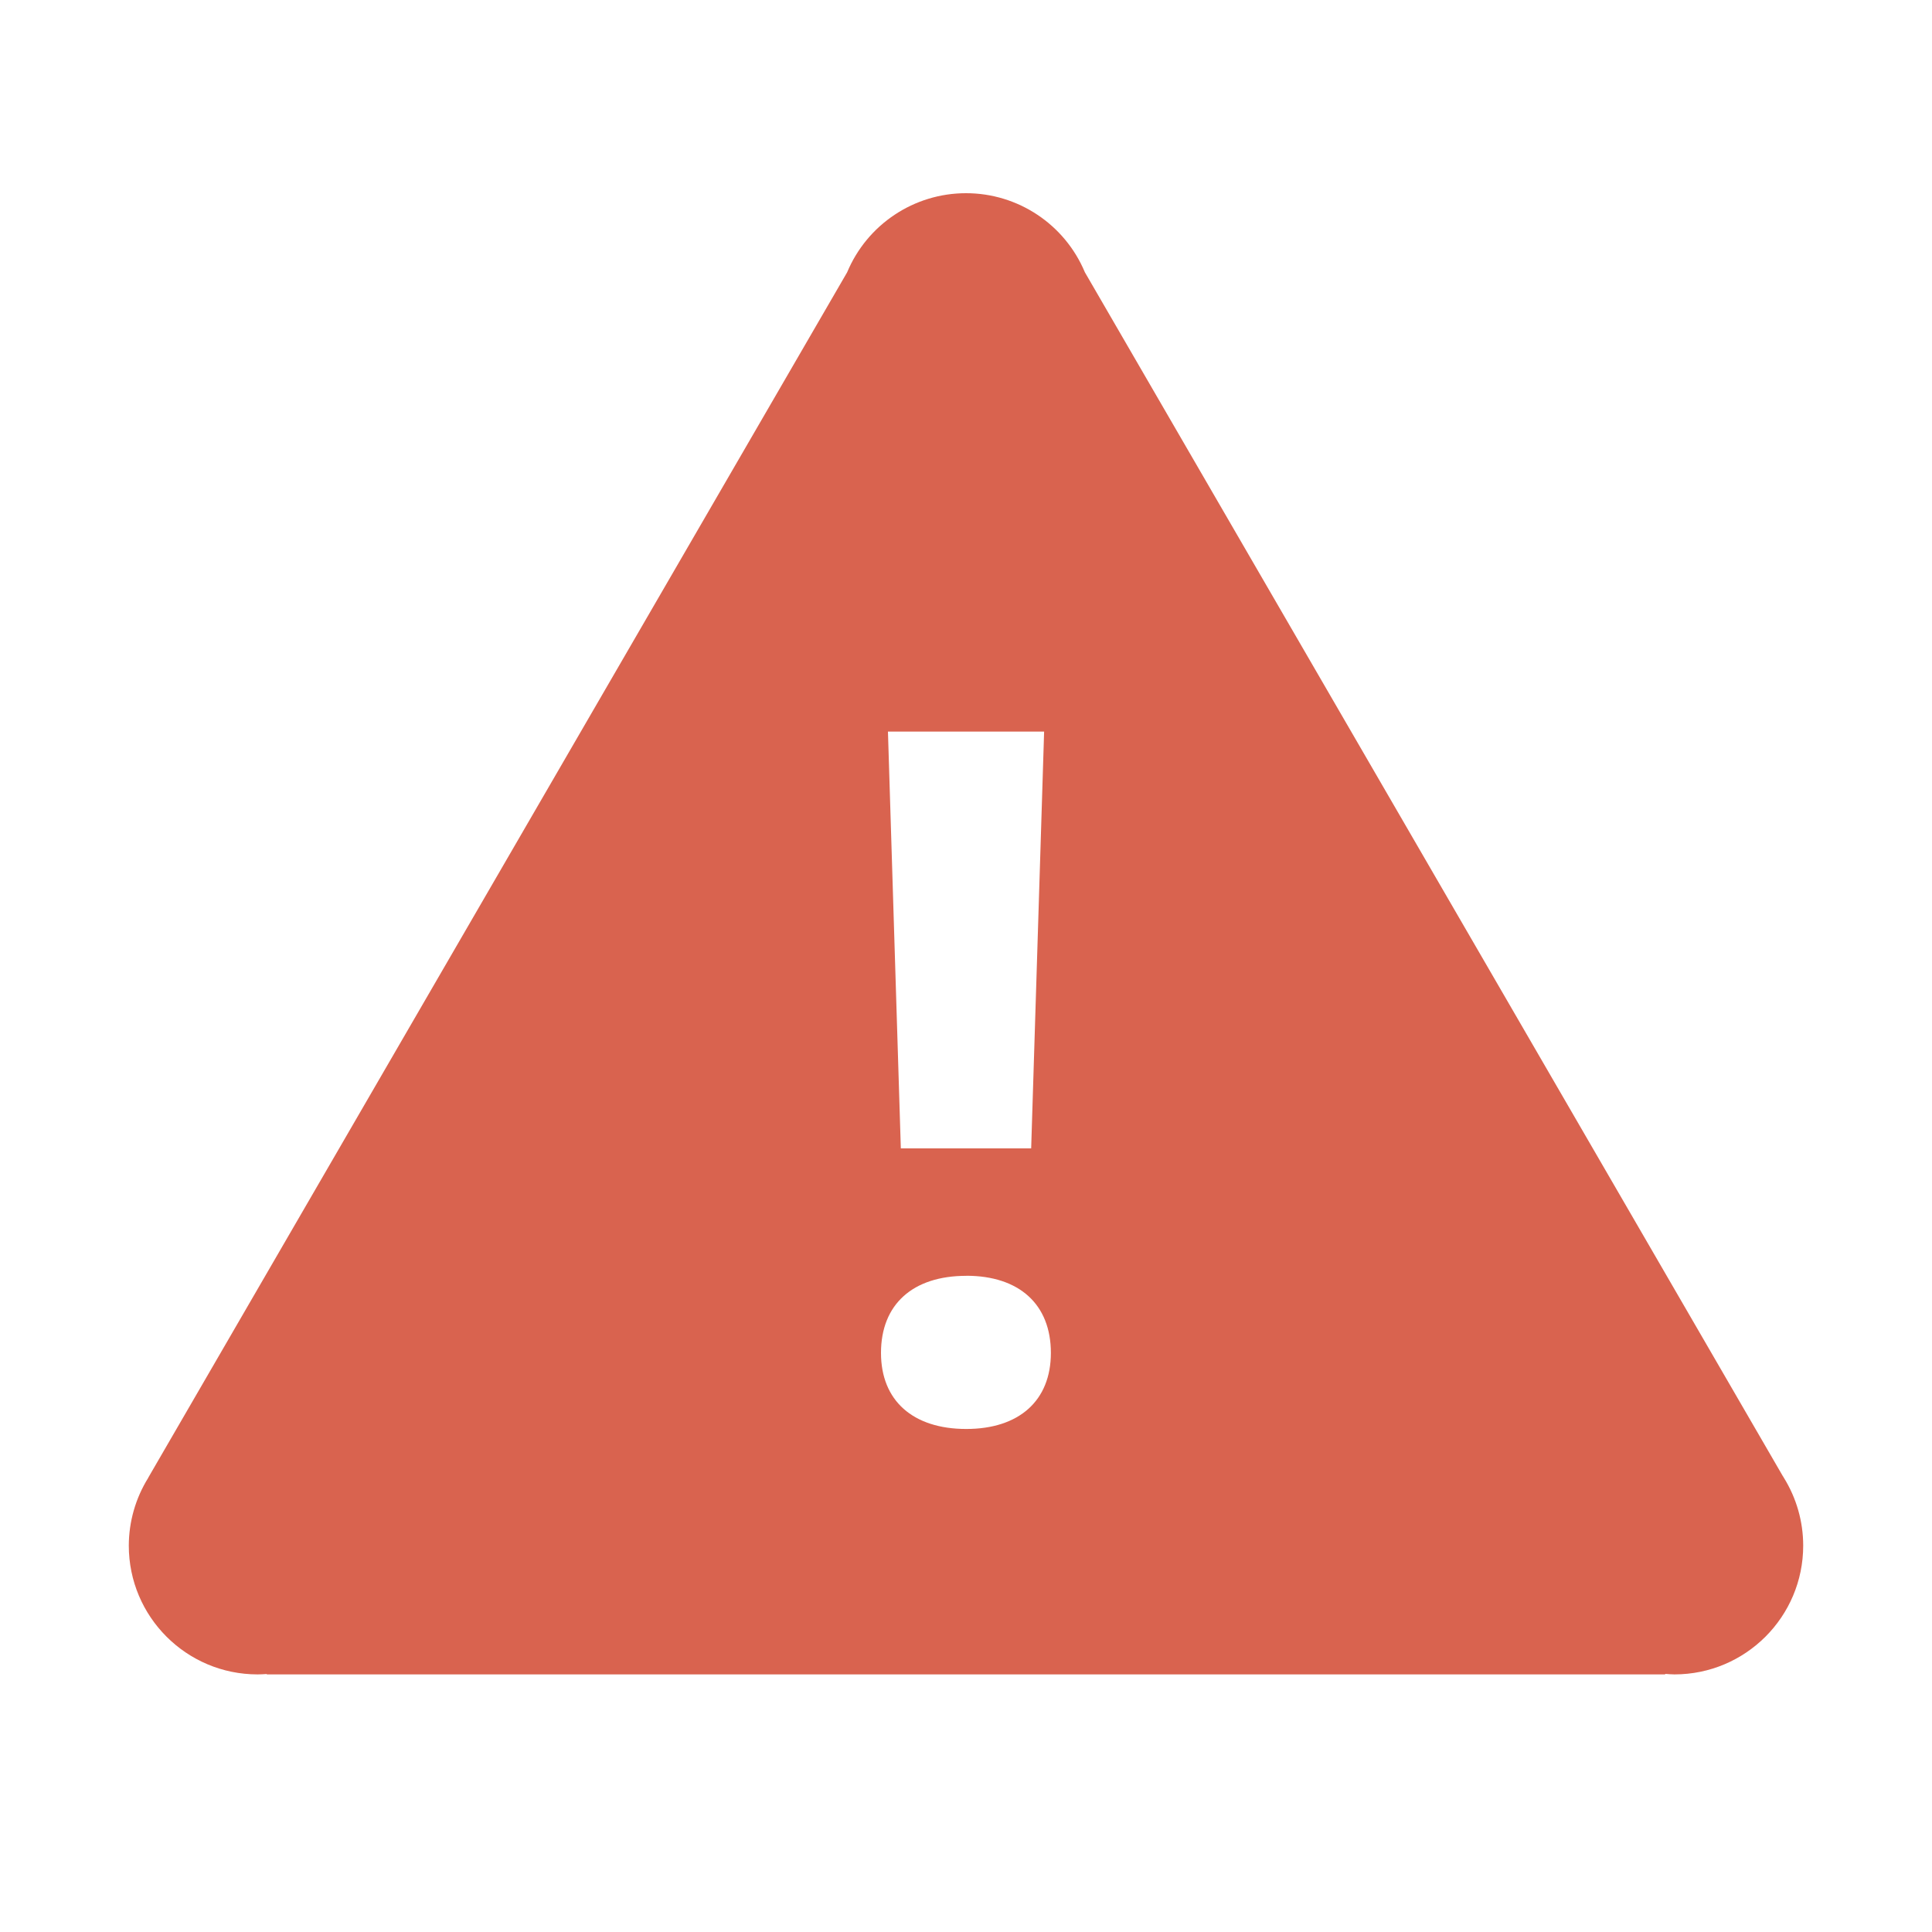
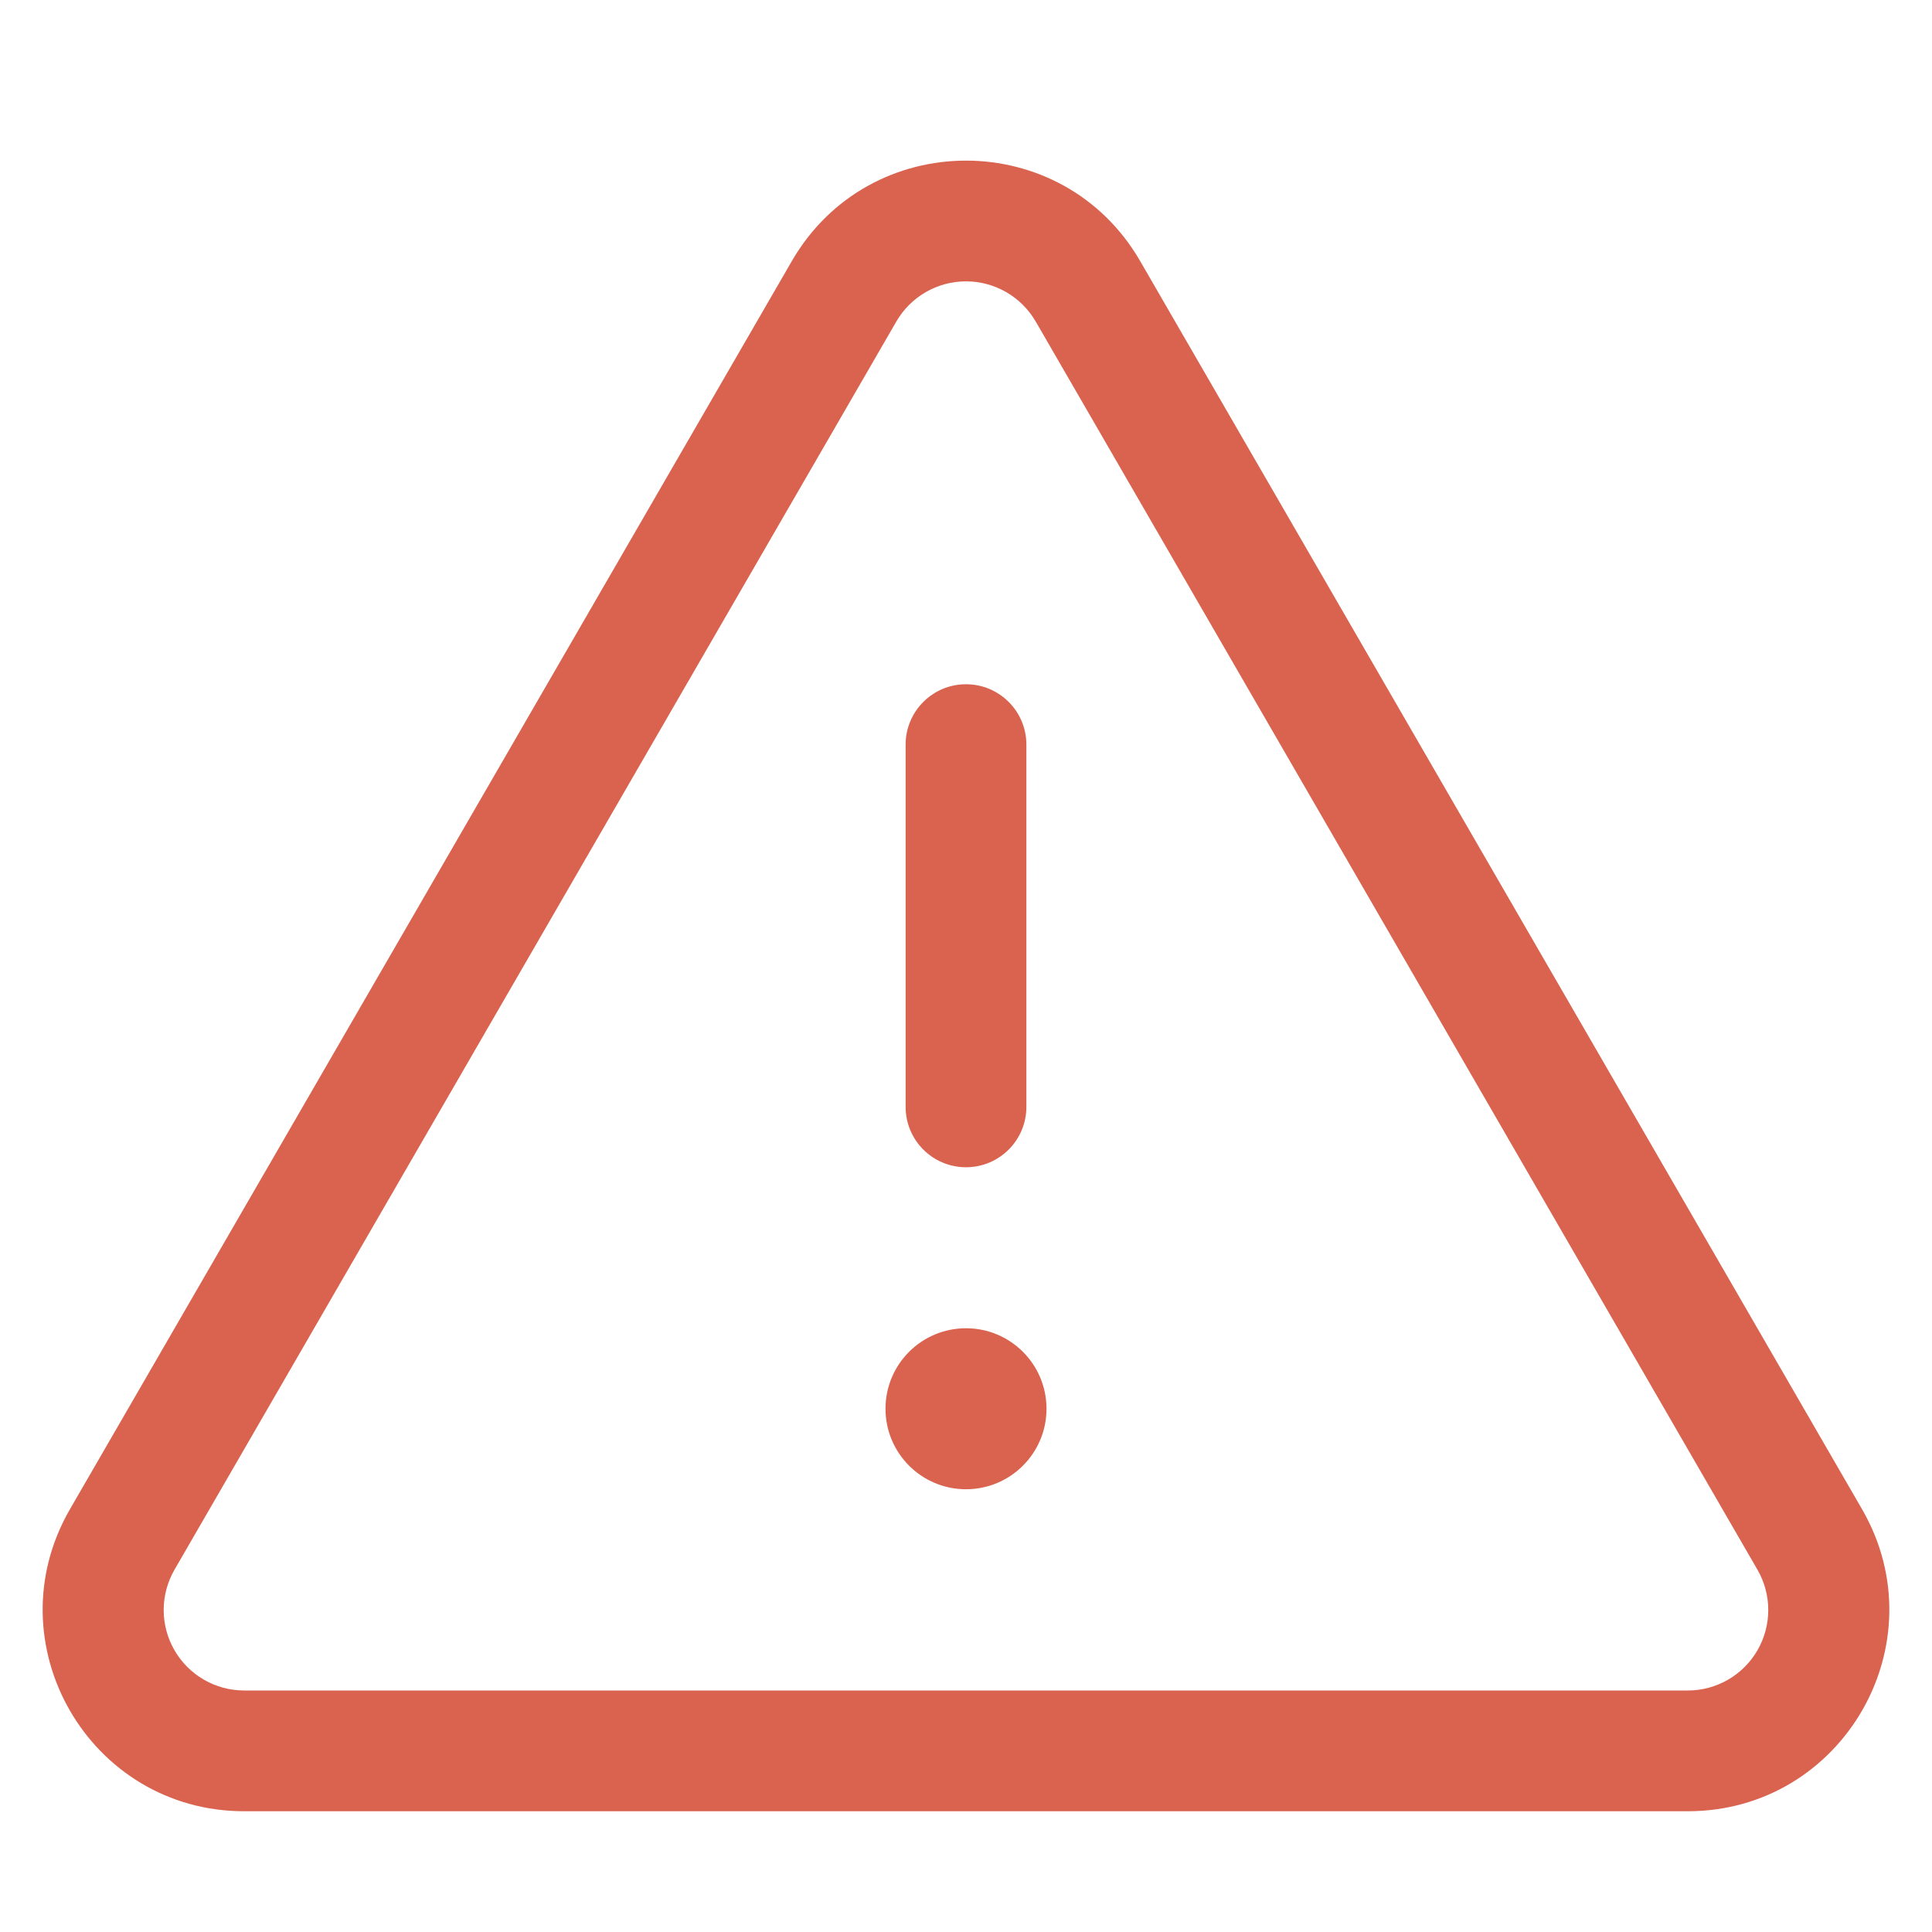
- <svg xmlns="http://www.w3.org/2000/svg" viewBox="0 0 30 30">
-   <path fill="#D9634F" d="M15 3a2 2 0 0 0-1.846 1.229L2.301 22.947v.002A2 2 0 0 0 2 24a2 2 0 0 0 2 2 2 2 0 0 0 .14-.006l.005.006h21.71l.004-.008A2 2 0 0 0 26 26a2 2 0 0 0 2-2 2 2 0 0 0-.3-1.053l-.016-.027a2 2 0 0 0-.002-.002L16.846 4.228A2 2 0 0 0 15 3zm-1.213 8.36h2.426l-.201 6.472h-2.024l-.2-6.473zm1.217 8.45c.822 0 1.314.443 1.314 1.198 0 .74-.492 1.181-1.314 1.181-.828 0-1.324-.44-1.324-1.181 0-.755.495-1.197 1.324-1.197z" />
+ <svg xmlns="http://www.w3.org/2000/svg" fill="#d9634f" viewBox="0 0 24 24">
+   <g>
+     <path d="M13 17.5a1 1 0 11-2 0 1 1 0 012 0zm-.25-8.25a.75.75 0 00-1.5 0v4.5a.75.75 0 001.5 0v-4.5z" />
+     <path fill-rule="evenodd" d="M9.836 3.244c.963-1.665 3.365-1.665 4.328 0l8.967 15.504c.963 1.667-.24 3.752-2.165 3.752H3.034c-1.926 0-3.128-2.085-2.165-3.752L9.836 3.244zm3.03.751a1 1 0 00-1.732 0L2.168 19.499A1 1 0 003.034 21h17.932a1 1 0 00.866-1.5L12.866 3.994z" />
+   </g>
</svg>
